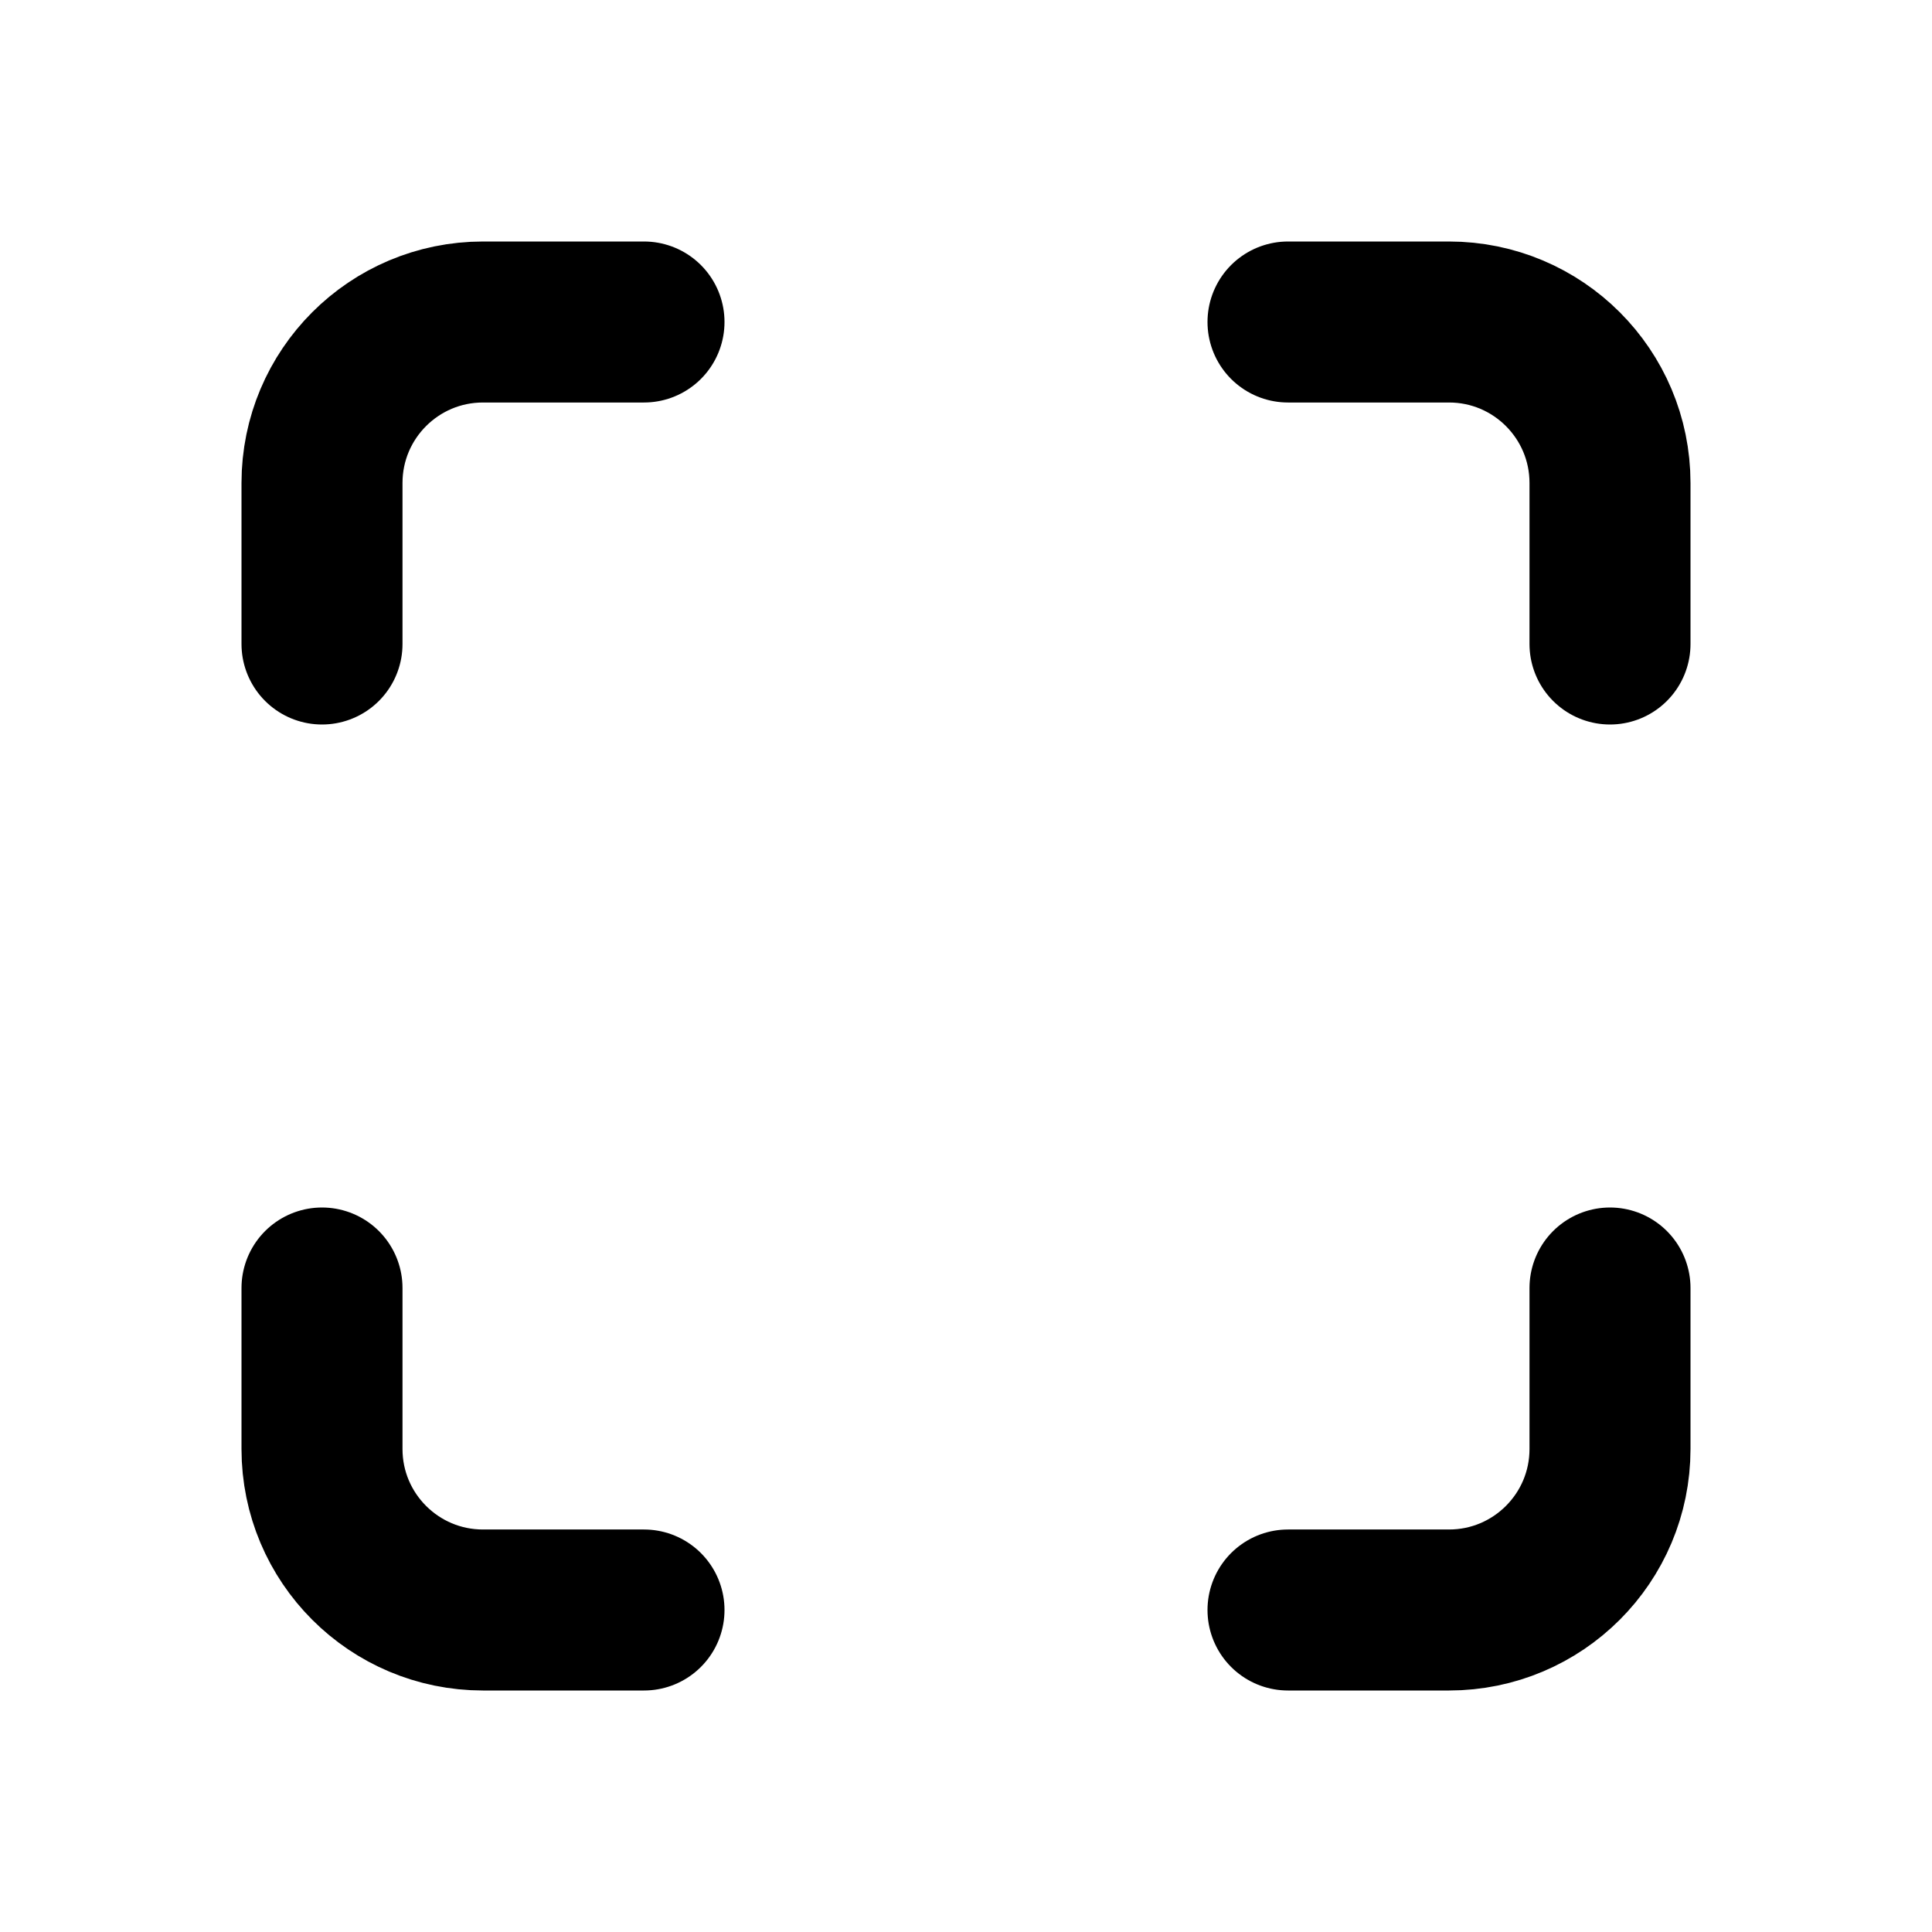
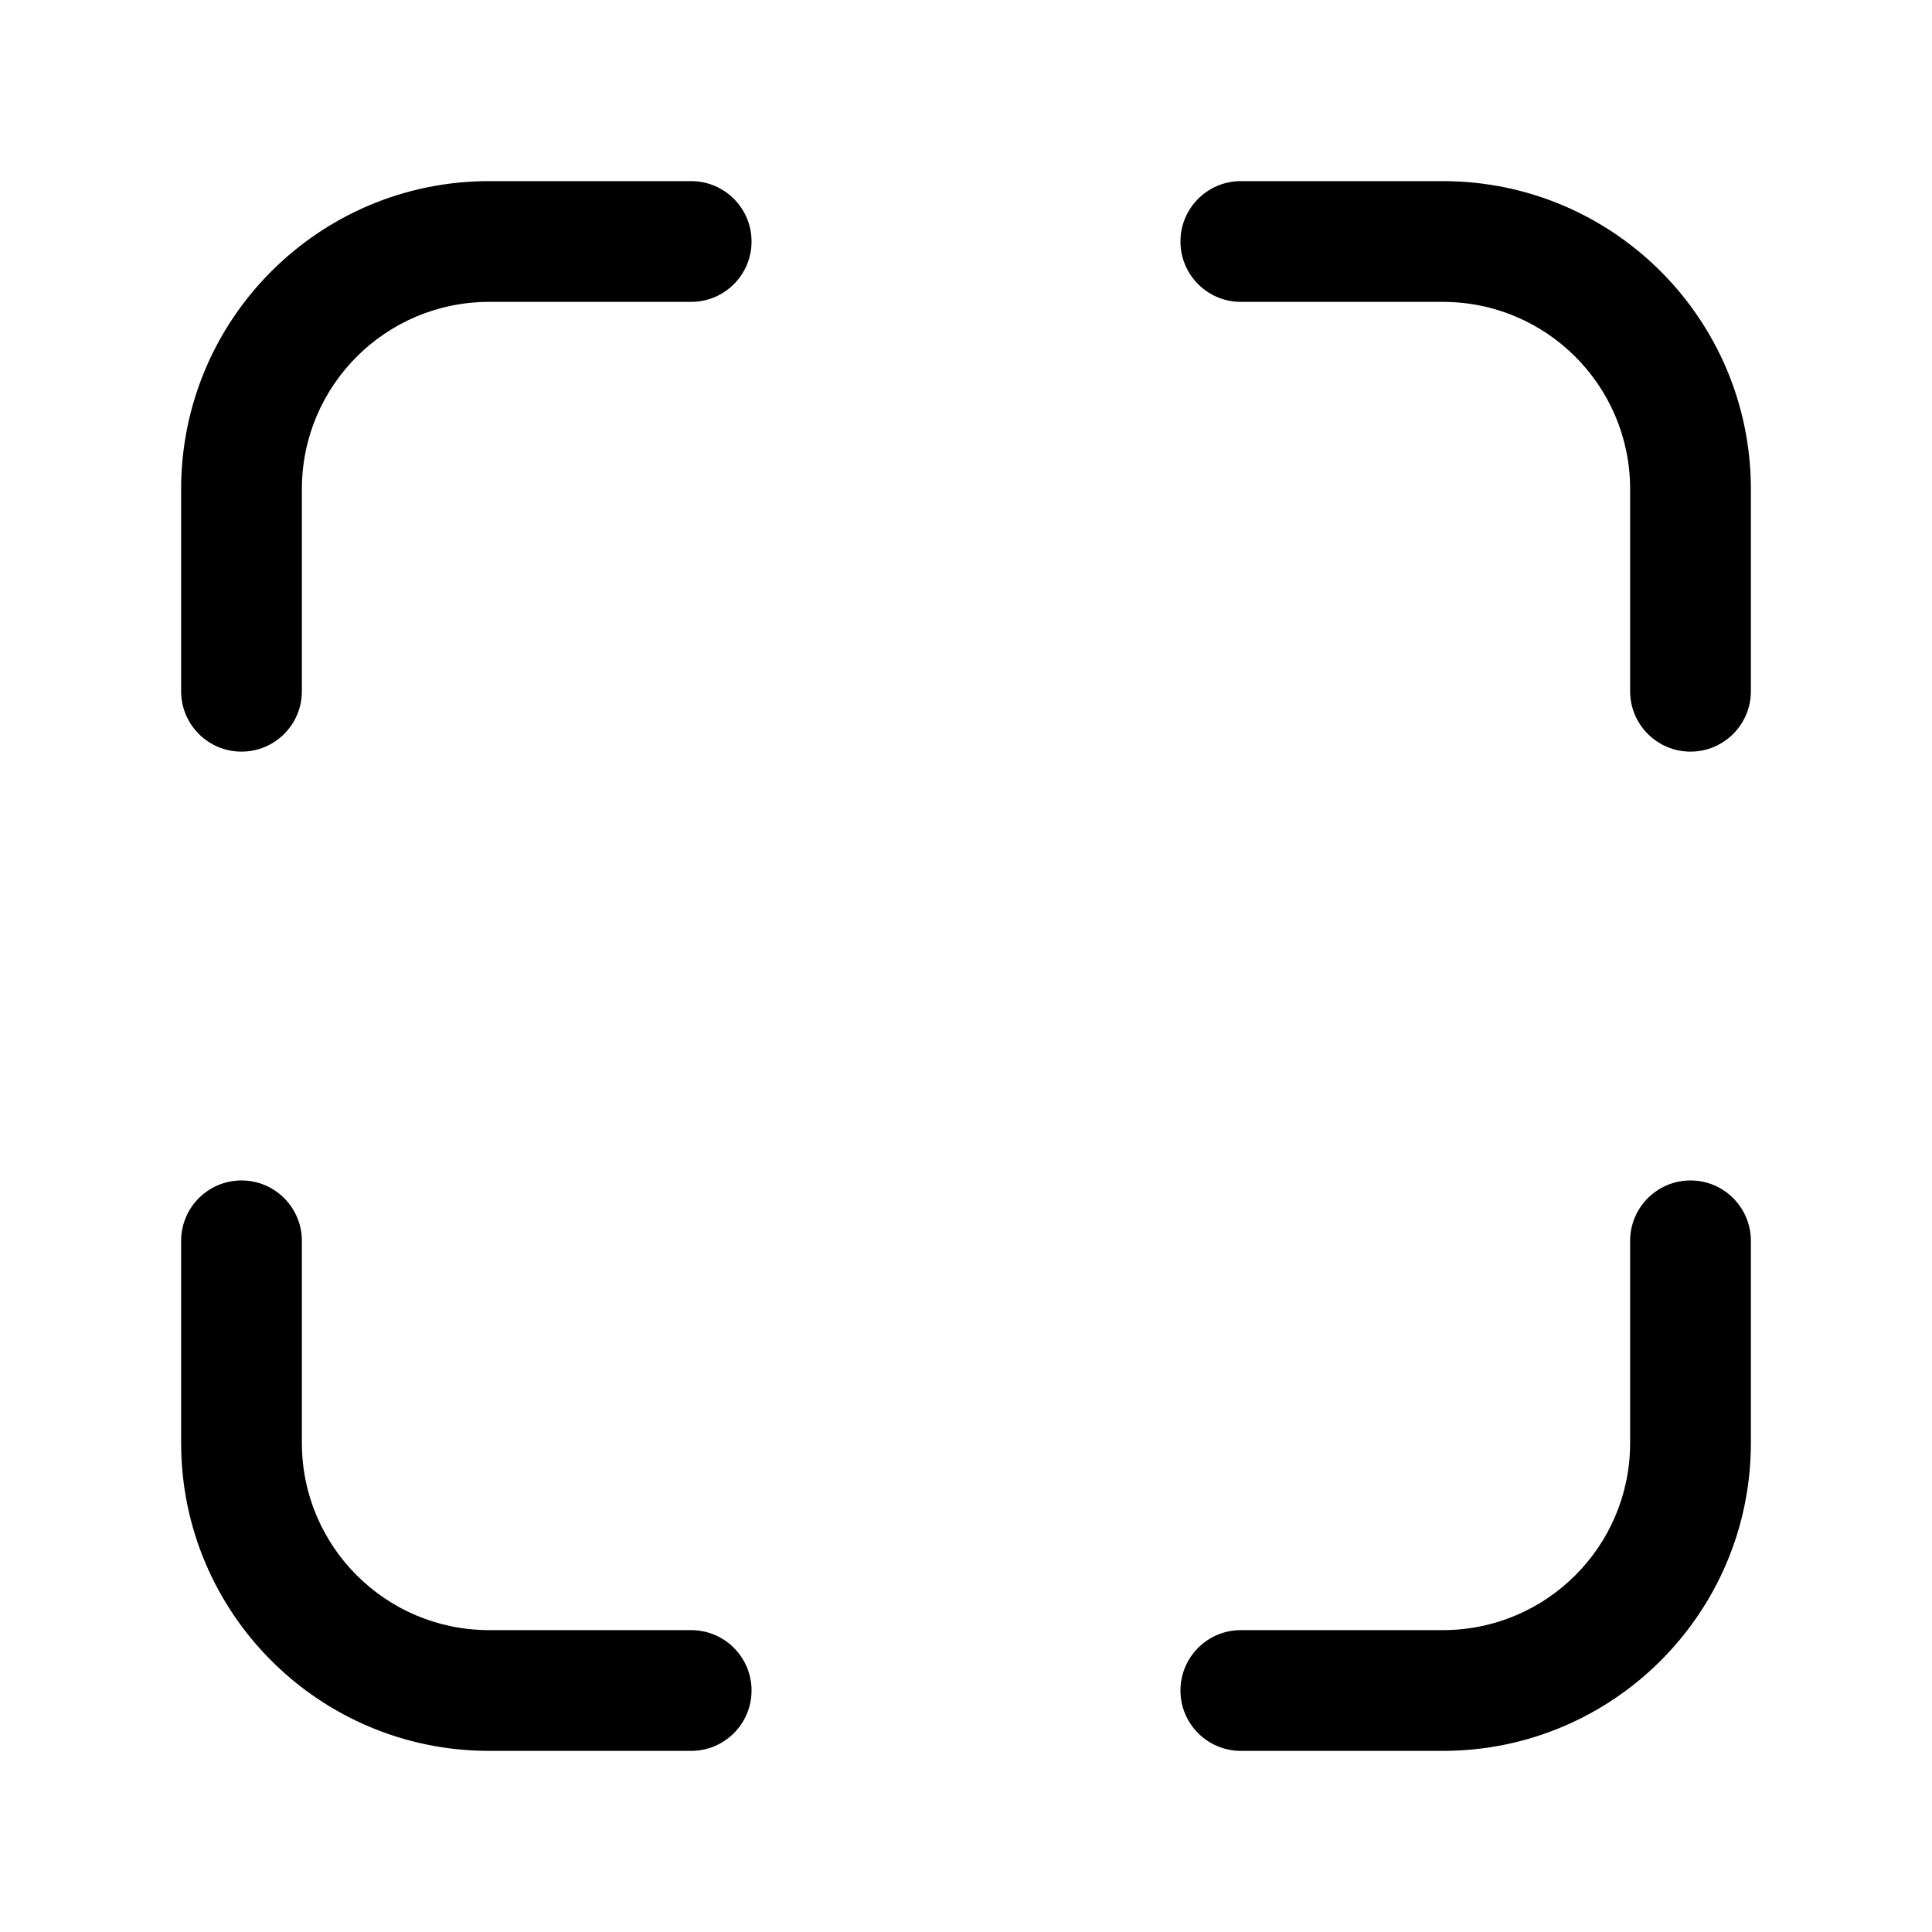
- <svg xmlns="http://www.w3.org/2000/svg" width="24" height="24" viewBox="0 0 24 24" fill="none" stroke="currentColor" stroke-width="2" stroke-linecap="round" stroke-linejoin="round" class="icon icon-tabler icons-tabler-outline icon-tabler-maximize">
-   <path stroke="none" d="M0 0h24v24H0z" fill="none" />
-   <path d="M4 8v-2a2 2 0 0 1 2 -2h2" />
-   <path d="M4 16v2a2 2 0 0 0 2 2h2" />
-   <path d="M16 4h2a2 2 0 0 1 2 2v2" />
-   <path d="M16 20h2a2 2 0 0 0 2 -2v-2" />
+ <svg xmlns="http://www.w3.org/2000/svg" id="Screen Size 2" width="24" height="24" viewBox="0 0 24 24" fill="none">
+   <path fill-rule="evenodd" clip-rule="evenodd" d="M21 14.664C21.414 14.664 21.75 15 21.75 15.414V17.925C21.75 20.037 20.037 21.75 17.924 21.75H15.414C15 21.75 14.664 21.414 14.664 21C14.664 20.586 15 20.25 15.414 20.25H17.924C19.209 20.25 20.25 19.209 20.25 17.925V15.414C20.25 15 20.586 14.664 21 14.664Z" fill="#000000" />
+   <path fill-rule="evenodd" clip-rule="evenodd" d="M3 14.664C3.414 14.664 3.75 15 3.75 15.414V17.925C3.75 19.209 4.791 20.25 6.076 20.25H8.586C9 20.25 9.336 20.586 9.336 21C9.336 21.414 9 21.75 8.586 21.75H6.076C3.963 21.75 2.25 20.037 2.25 17.925V15.414C2.25 15 2.586 14.664 3 14.664Z" fill="#000000" />
+   <path fill-rule="evenodd" clip-rule="evenodd" d="M6.076 3.75C4.791 3.75 3.75 4.791 3.75 6.076V8.587C3.75 9.001 3.414 9.337 3 9.337C2.586 9.337 2.25 9.001 2.25 8.587V6.076C2.25 3.963 3.963 2.25 6.076 2.25H8.586C9 2.25 9.336 2.586 9.336 3C9.336 3.414 9 3.75 8.586 3.75H6.076Z" fill="#000000" />
+   <path fill-rule="evenodd" clip-rule="evenodd" d="M14.664 3C14.664 2.586 15 2.25 15.414 2.25H17.924C20.037 2.25 21.75 3.963 21.75 6.076V8.587C21.75 9.001 21.414 9.337 21 9.337C20.586 9.337 20.25 9.001 20.25 8.587V6.076C20.25 4.791 19.209 3.75 17.924 3.75H15.414C15 3.75 14.664 3.414 14.664 3Z" fill="#000000" />
</svg>
